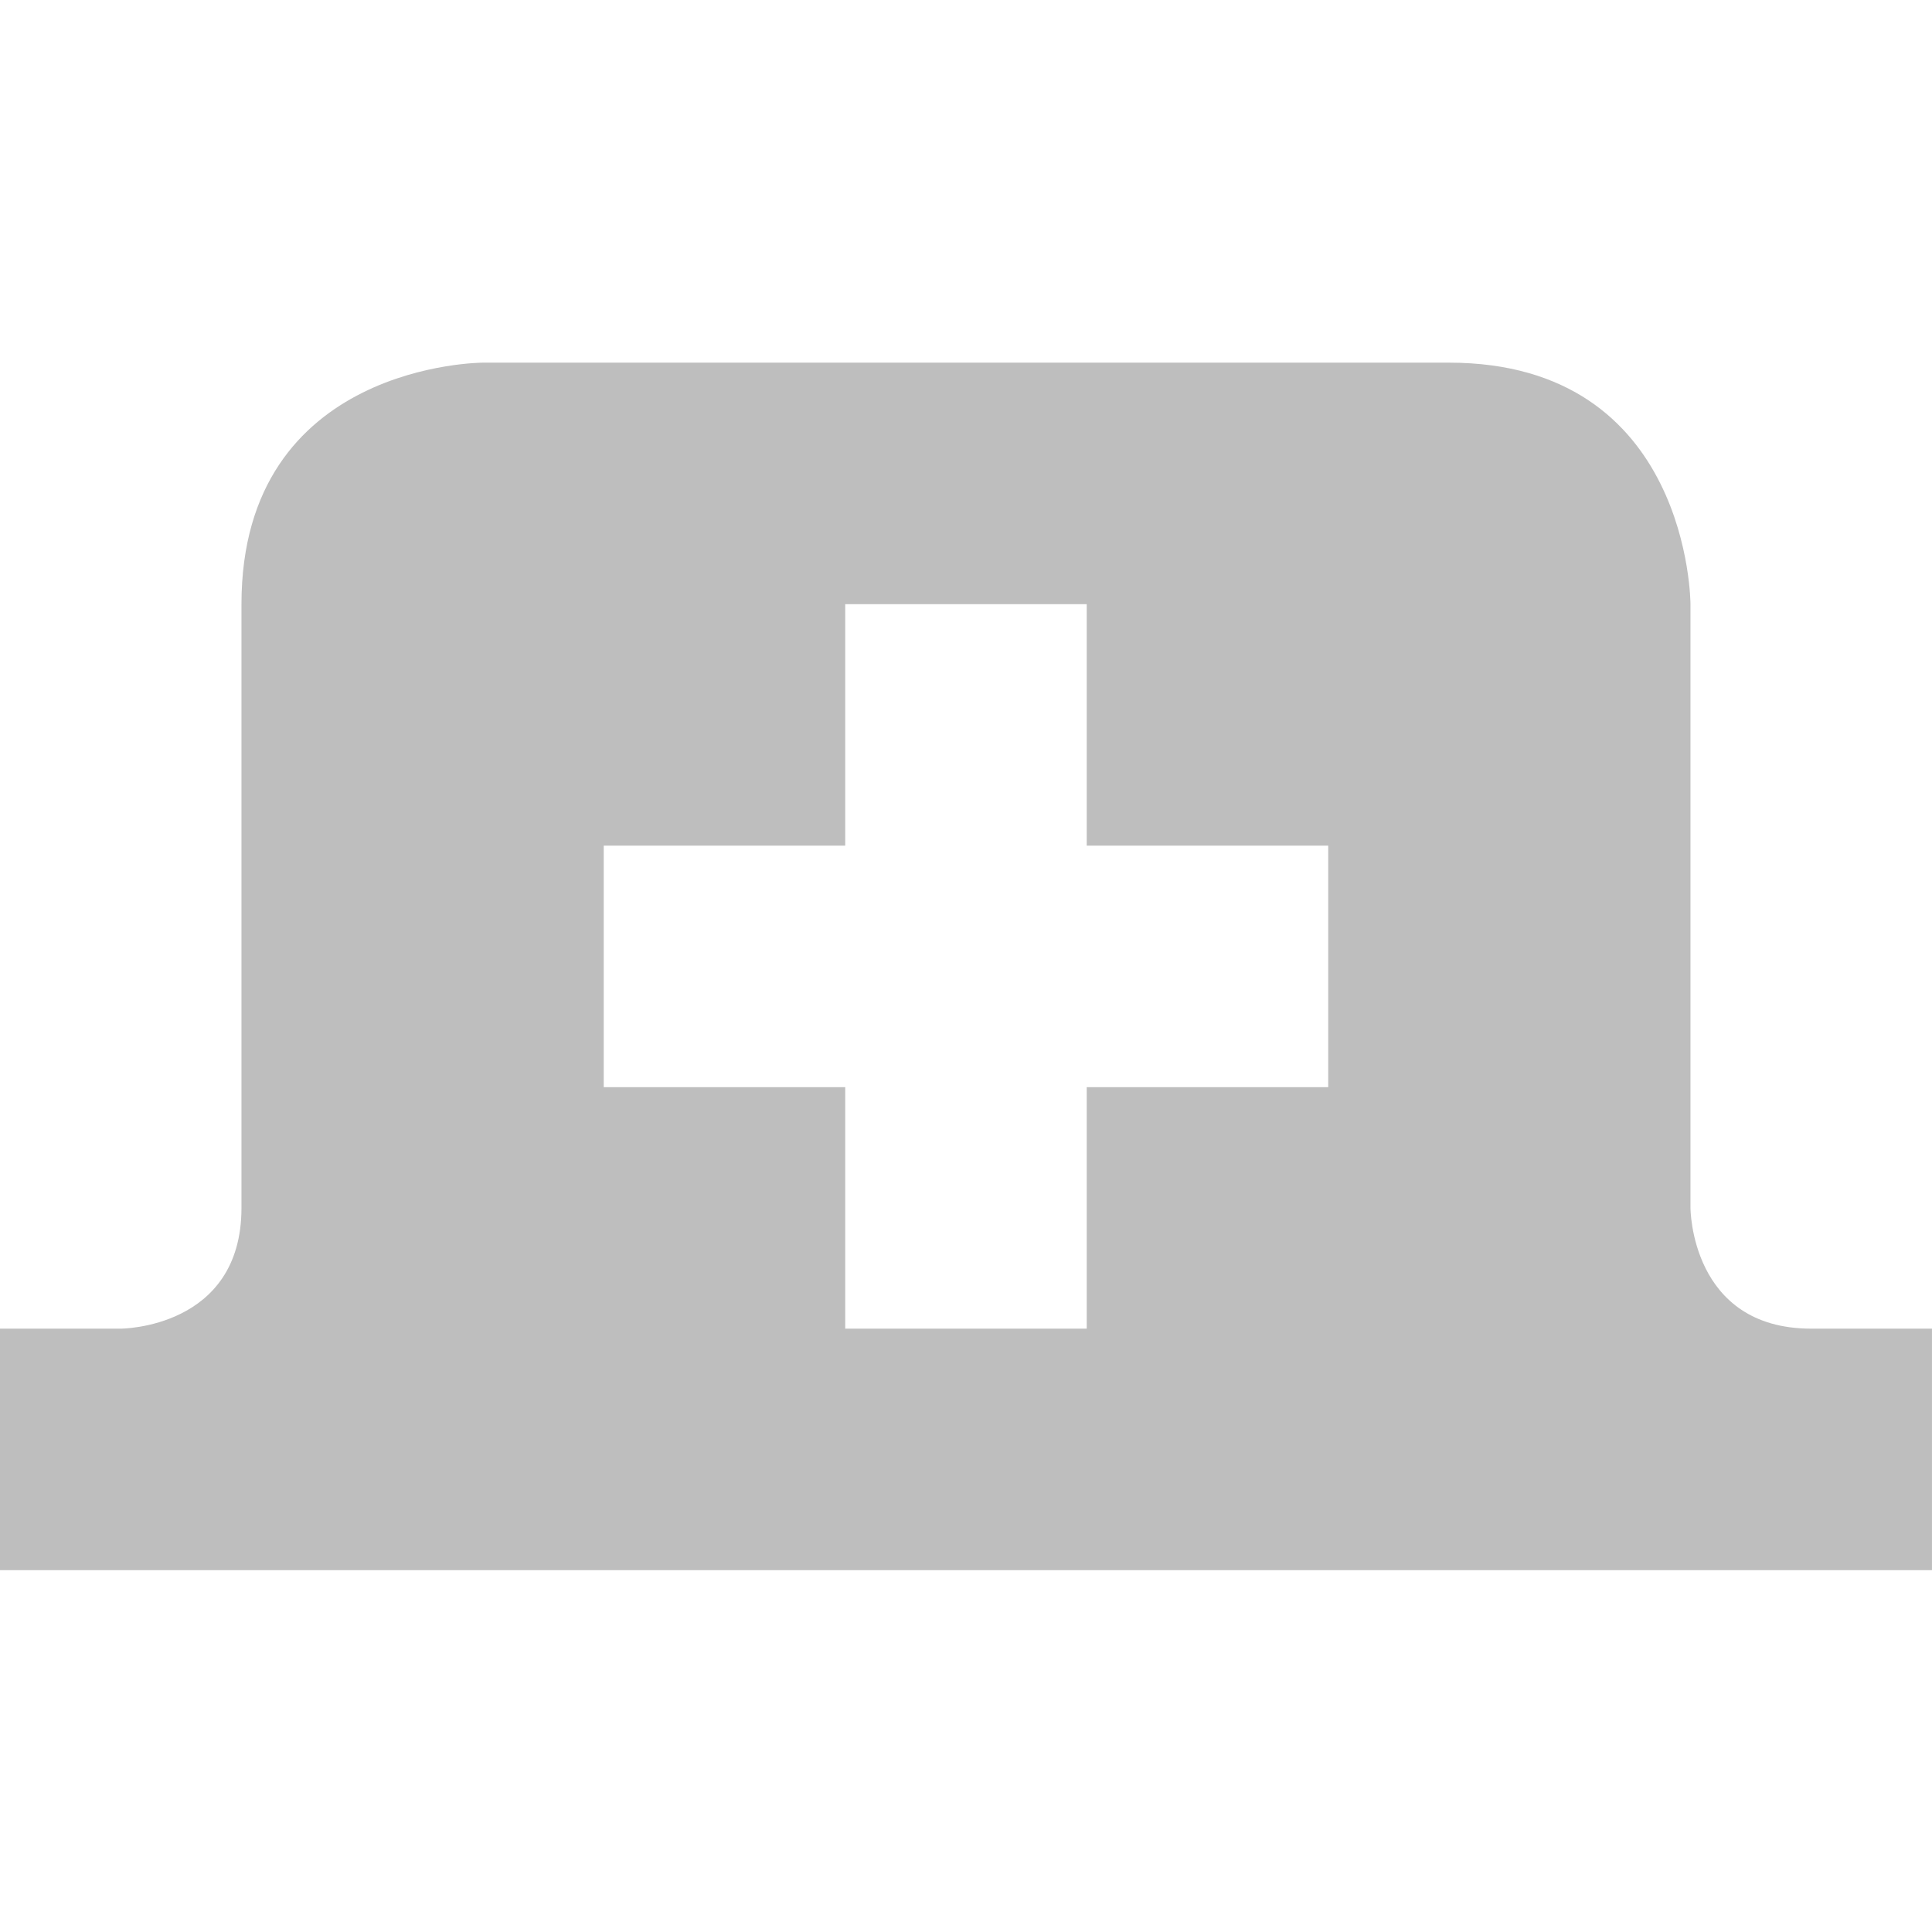
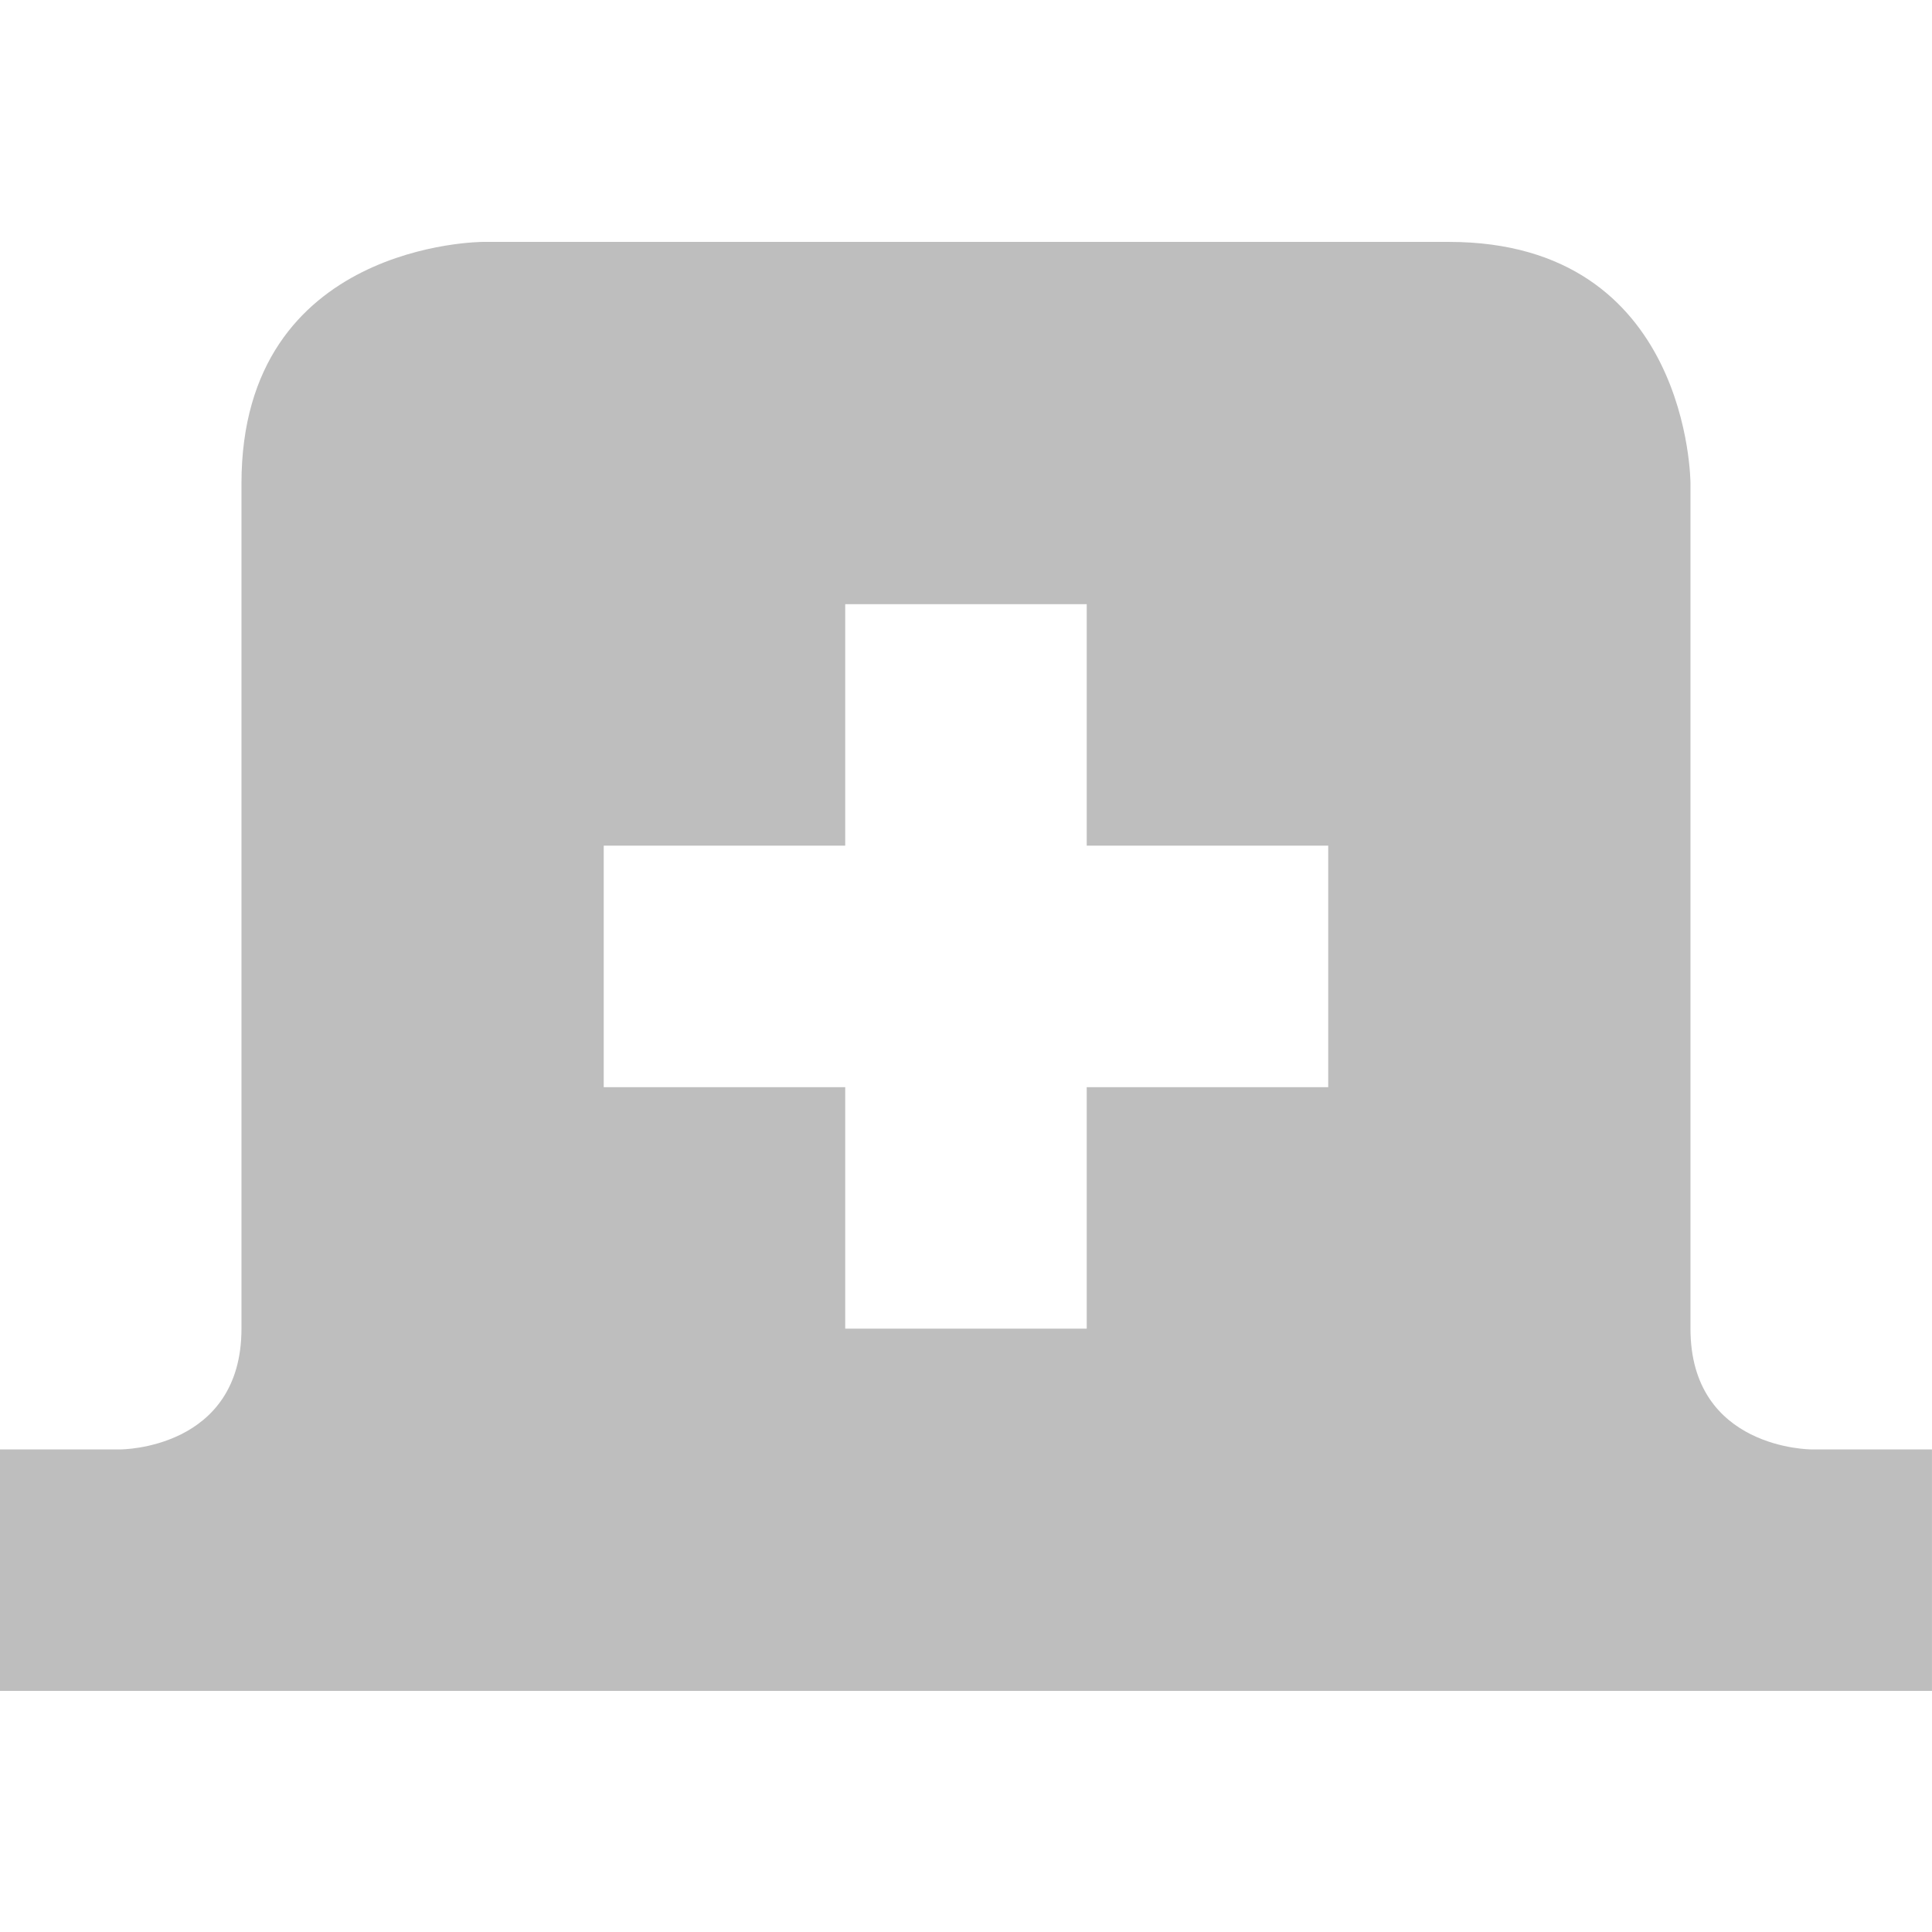
<svg xmlns="http://www.w3.org/2000/svg" xmlns:ns1="http://www.openswatchbook.org/uri/2009/osb" height="16" id="svg7384" style="enable-background:new" version="1.1" width="16">
  <defs id="defs7386">
    <linearGradient id="linearGradient5606" ns1:paint="solid">
      <stop id="stop5608" offset="0" style="stop-color:#000000;stop-opacity:1;" />
    </linearGradient>
    <filter color-interpolation-filters="sRGB" id="filter7554">
      <feBlend id="feBlend7556" in2="BackgroundImage" mode="darken" />
    </filter>
  </defs>
  <g id="layer9" style="display:inline" transform="translate(-345.0002,-20.99664)" />
  <g id="layer10" style="display:inline;filter:url(#filter7554)" transform="translate(-345.0002,-20.99664)" />
  <g id="layer1" style="display:inline" transform="translate(-104,-637.9966)" />
  <g id="layer14" style="display:inline" transform="translate(-345.0002,-20.99664)" />
  <g id="layer15" style="display:inline" transform="translate(-345.0002,-20.99664)" />
  <g id="g71291" style="display:inline" transform="translate(-345.0002,-20.99664)" />
  <g id="layer2" style="display:inline" transform="translate(-104,-487.9966)" />
  <g id="g6058" style="display:inline" transform="translate(-104,-487.9966)" />
  <g id="layer12" style="display:inline" transform="translate(-345.0002,-20.99664)">
-     <rect height="16" id="rect3620-5-49" rx="0" ry="0" style="fill:none;stroke:none" width="16" x="345.001" y="20.997" />
-     <path d="m 349,24 c 0,0 -2,0 -2,2 l 0,5 c 0,1 -1,1 -1,1 l -1,0 0,2 16,0 0,-2 -1,0 c -1,0 -1,-1 -1,-1 l 0,-5 c 0,0 0,-2 -2,-2 z m 3,2 2,0 0,2 2,0 0,2 -2,0 0,2 -2,0 0,-2 -2,0 0,-2 2,0 z" id="path3027-5" style="fill:#bebebe;fill-opacity:1;stroke:none" />
+     <path d="m 349,23 c 0,0 -2,0 -2,2 l 0,7 c 0,1 -1,1 -1,1 l -1,0 0,2 16,0 0,-2 -1,0 c 0,0 -1,0 -1,-1 l 0,-7 c 0,0 0,-2 -2,-2 z m 3,3 2,0 0,2 2,0 0,2 -2,0 0,2 -2,0 0,-2 -2,0 0,-2 2,0 z" id="path3027-5" style="fill:#bebebe;fill-opacity:1;stroke:none" />
  </g>
</svg>
